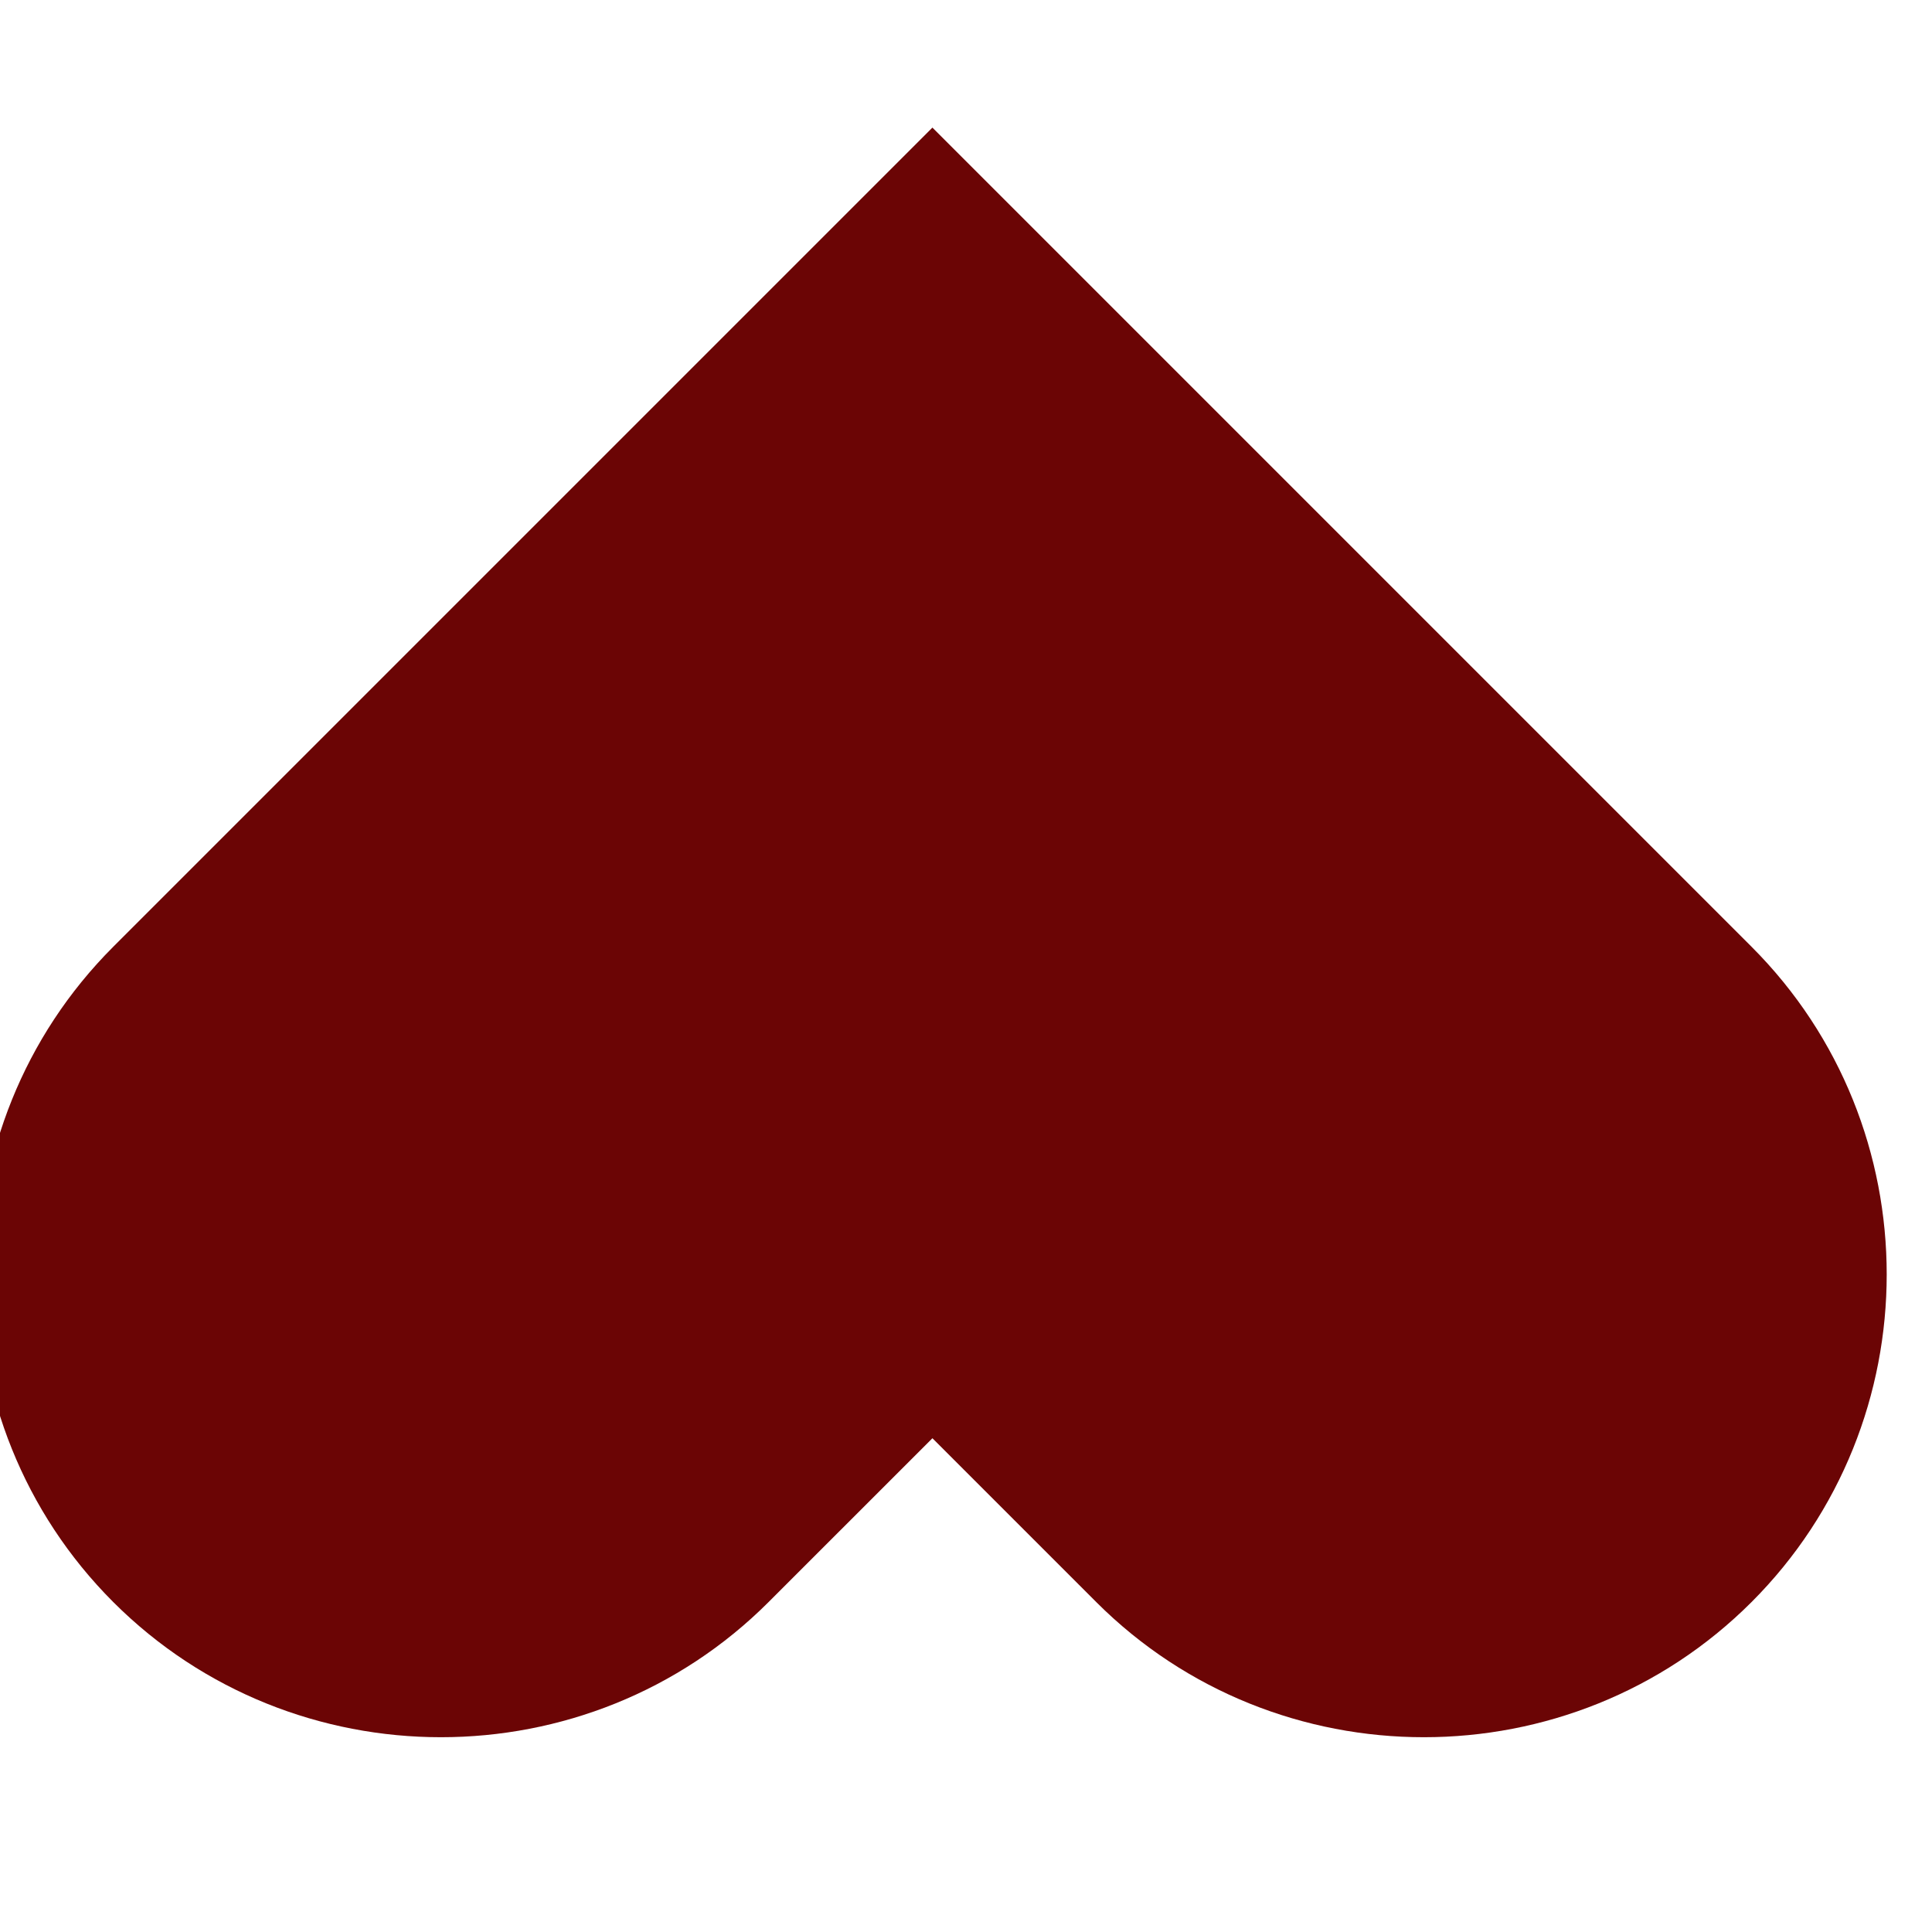
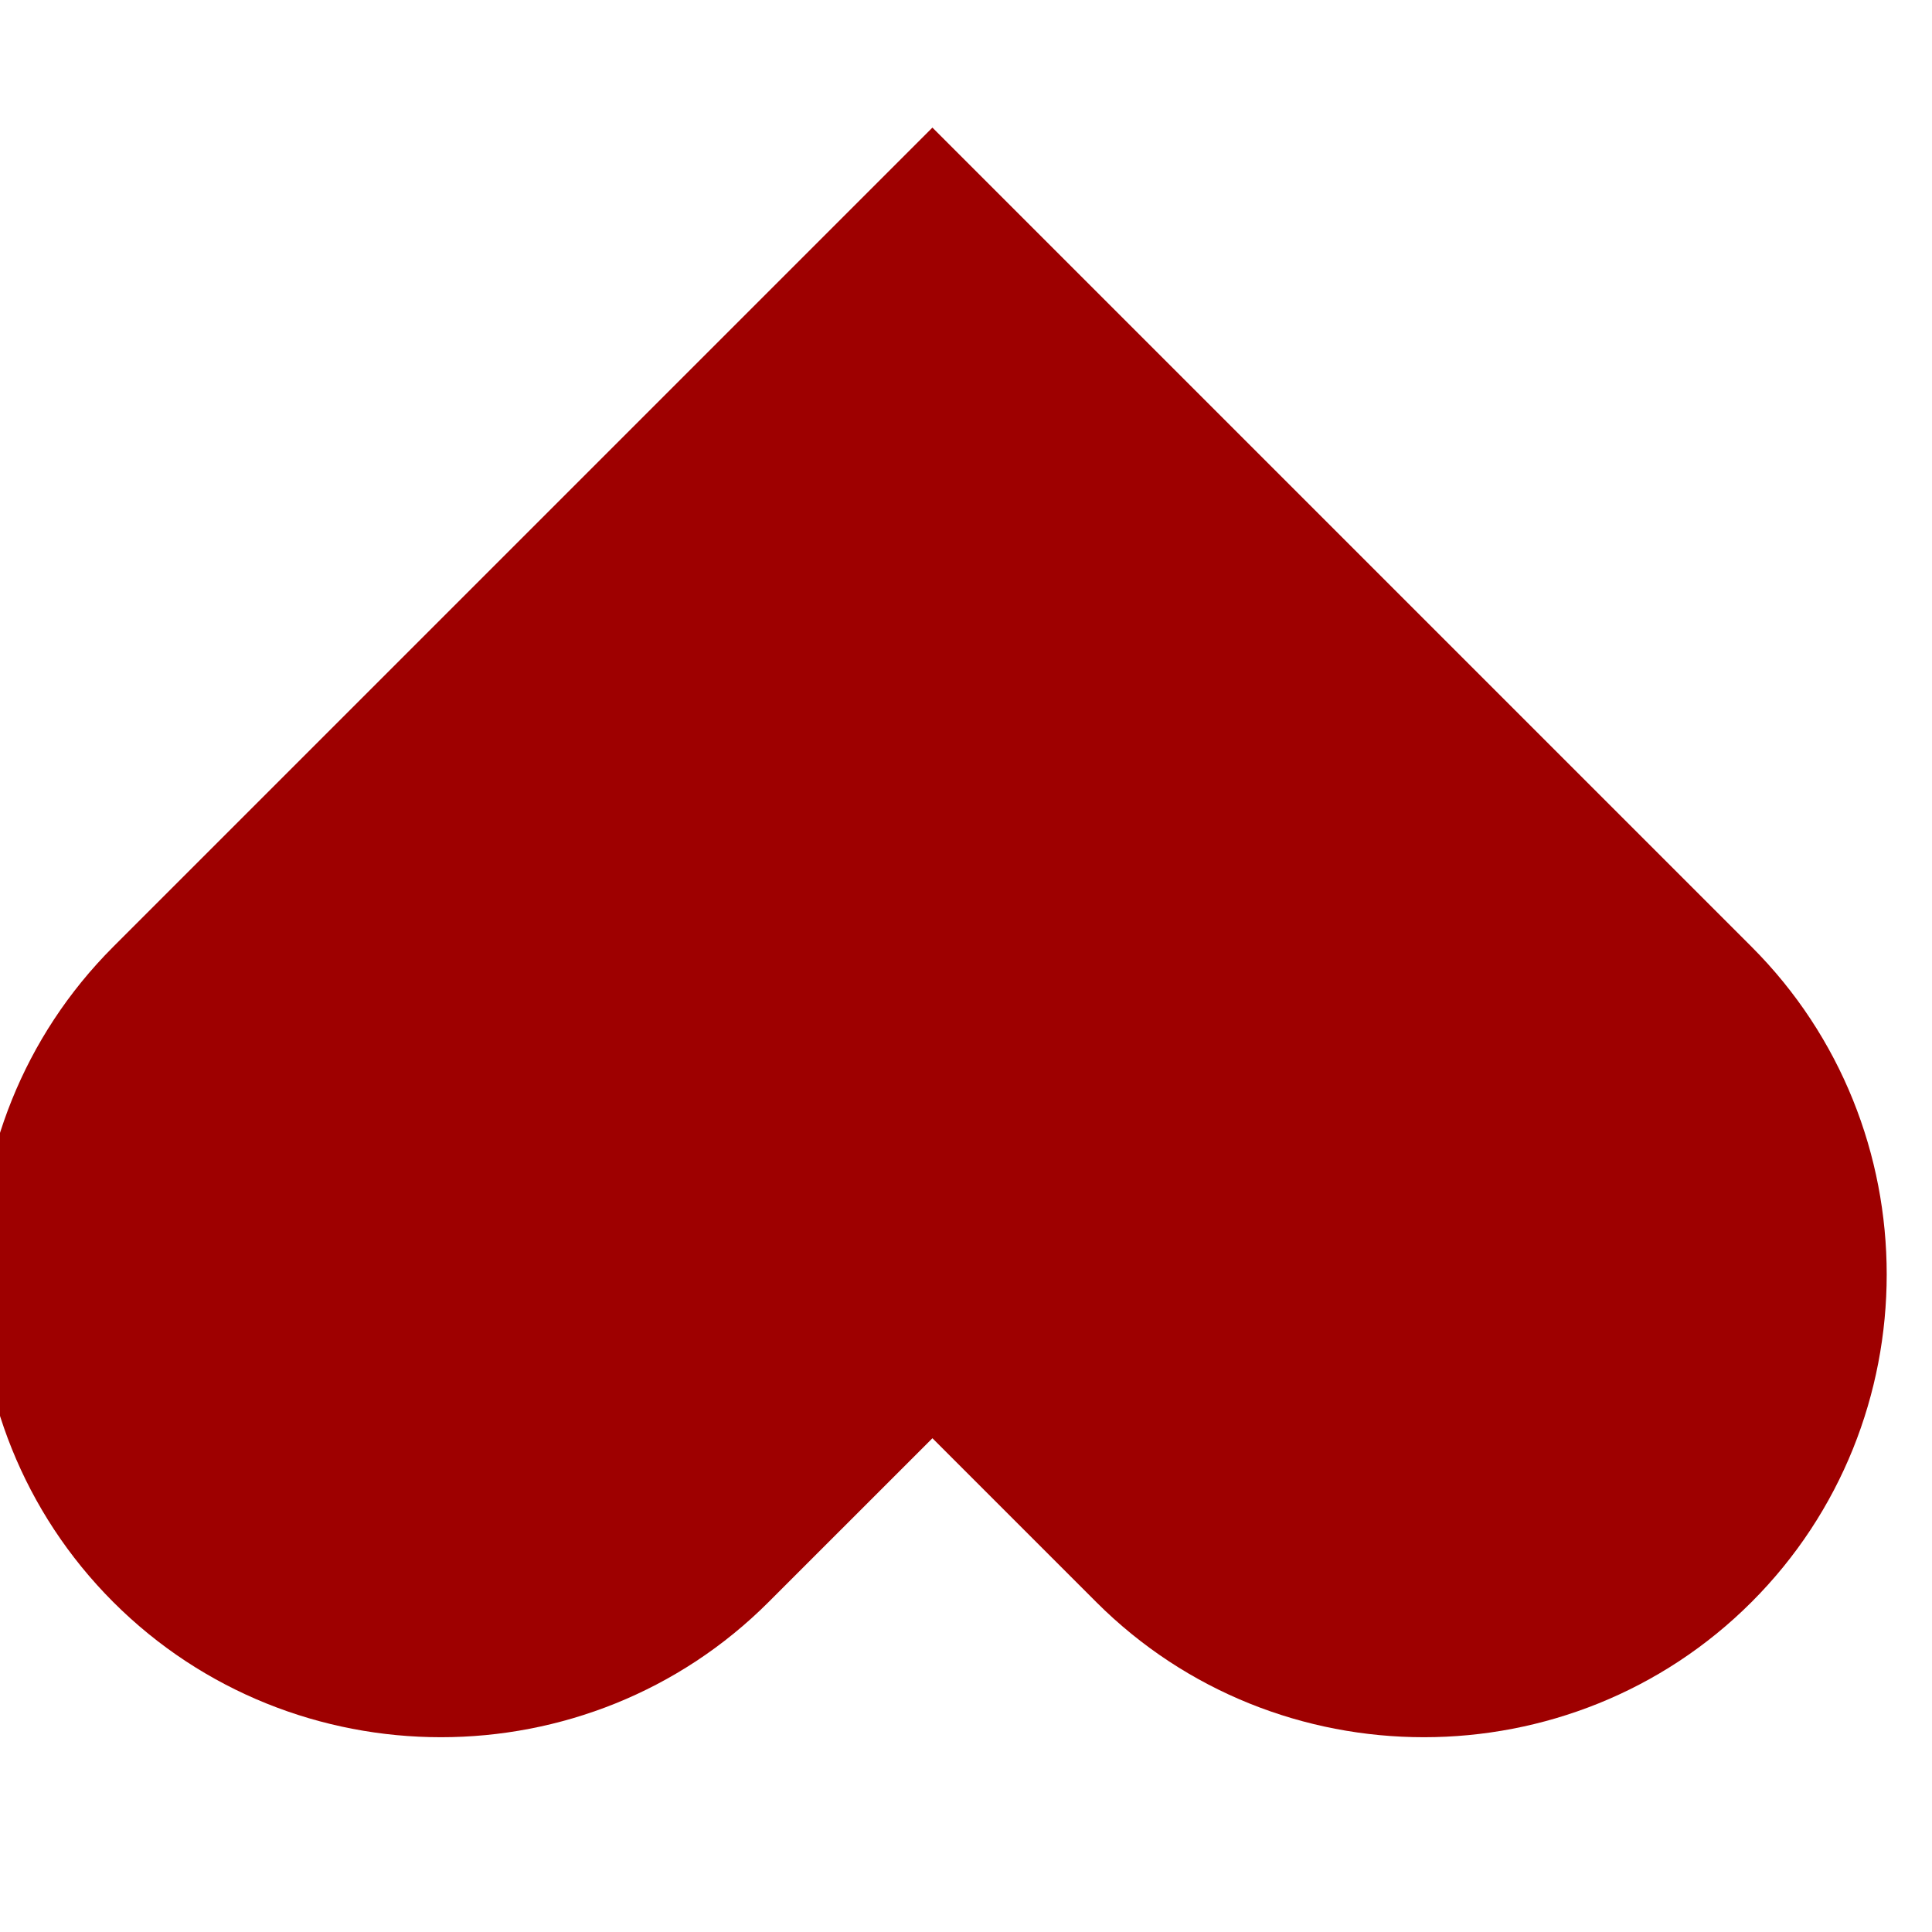
<svg xmlns="http://www.w3.org/2000/svg" version="1.1" viewBox="0 0 256 256" xml:space="preserve">
  <defs>
</defs>
  <g style="stroke: none; stroke-width: 0; stroke-dasharray: none; stroke-linecap: butt; stroke-linejoin: miter; stroke-miterlimit: 10; fill: none; fill-rule: nonzero; opacity: 1;" transform="translate(250,250) scale(2.81 2.81) rotate(180)">
-     <path d="M 83.627 13.423 L 83.627 13.423 c -8.498 -8.498 -22.403 -8.498 -30.901 0 L 45 21.148 l -7.725 -7.725 c -8.498 -8.498 -22.403 -8.498 -30.901 0 s -8.498 22.403 0 30.901 l 13.247 13.247 c 0 0 0 0 0 0 L 45 82.951 l 25.379 -25.379 l 13.248 -13.248 C 92.124 35.826 92.124 21.921 83.627 13.423 z" style="stroke: none; stroke-width: 1; stroke-dasharray: none; stroke-linecap: butt; stroke-linejoin: miter; stroke-miterlimit: 10; fill: #6b0505; fill-opacity: 1; stroke:#6b0505; stroke-width: 12px; stroke-opacity: 0; fill-rule: nonzero; opacity: 1;" transform=" matrix(1 0 0 1 0 0) " stroke-linecap="round" />
+     <path d="M 83.627 13.423 L 83.627 13.423 c -8.498 -8.498 -22.403 -8.498 -30.901 0 L 45 21.148 l -7.725 -7.725 c -8.498 -8.498 -22.403 -8.498 -30.901 0 s -8.498 22.403 0 30.901 l 13.247 13.247 c 0 0 0 0 0 0 L 45 82.951 l 25.379 -25.379 l 13.248 -13.248 C 92.124 35.826 92.124 21.921 83.627 13.423 z" style="stroke: none; stroke-width: 1; stroke-dasharray: none; stroke-linecap: butt; stroke-linejoin: miter; stroke-miterlimit: 10; fill: #9e0000; fill-opacity: 1; stroke:#9e0000; stroke-width: 12px; stroke-opacity: 0; fill-rule: nonzero; opacity: 1;" transform=" matrix(1 0 0 1 0 0) " stroke-linecap="round" />
  </g>
</svg>
